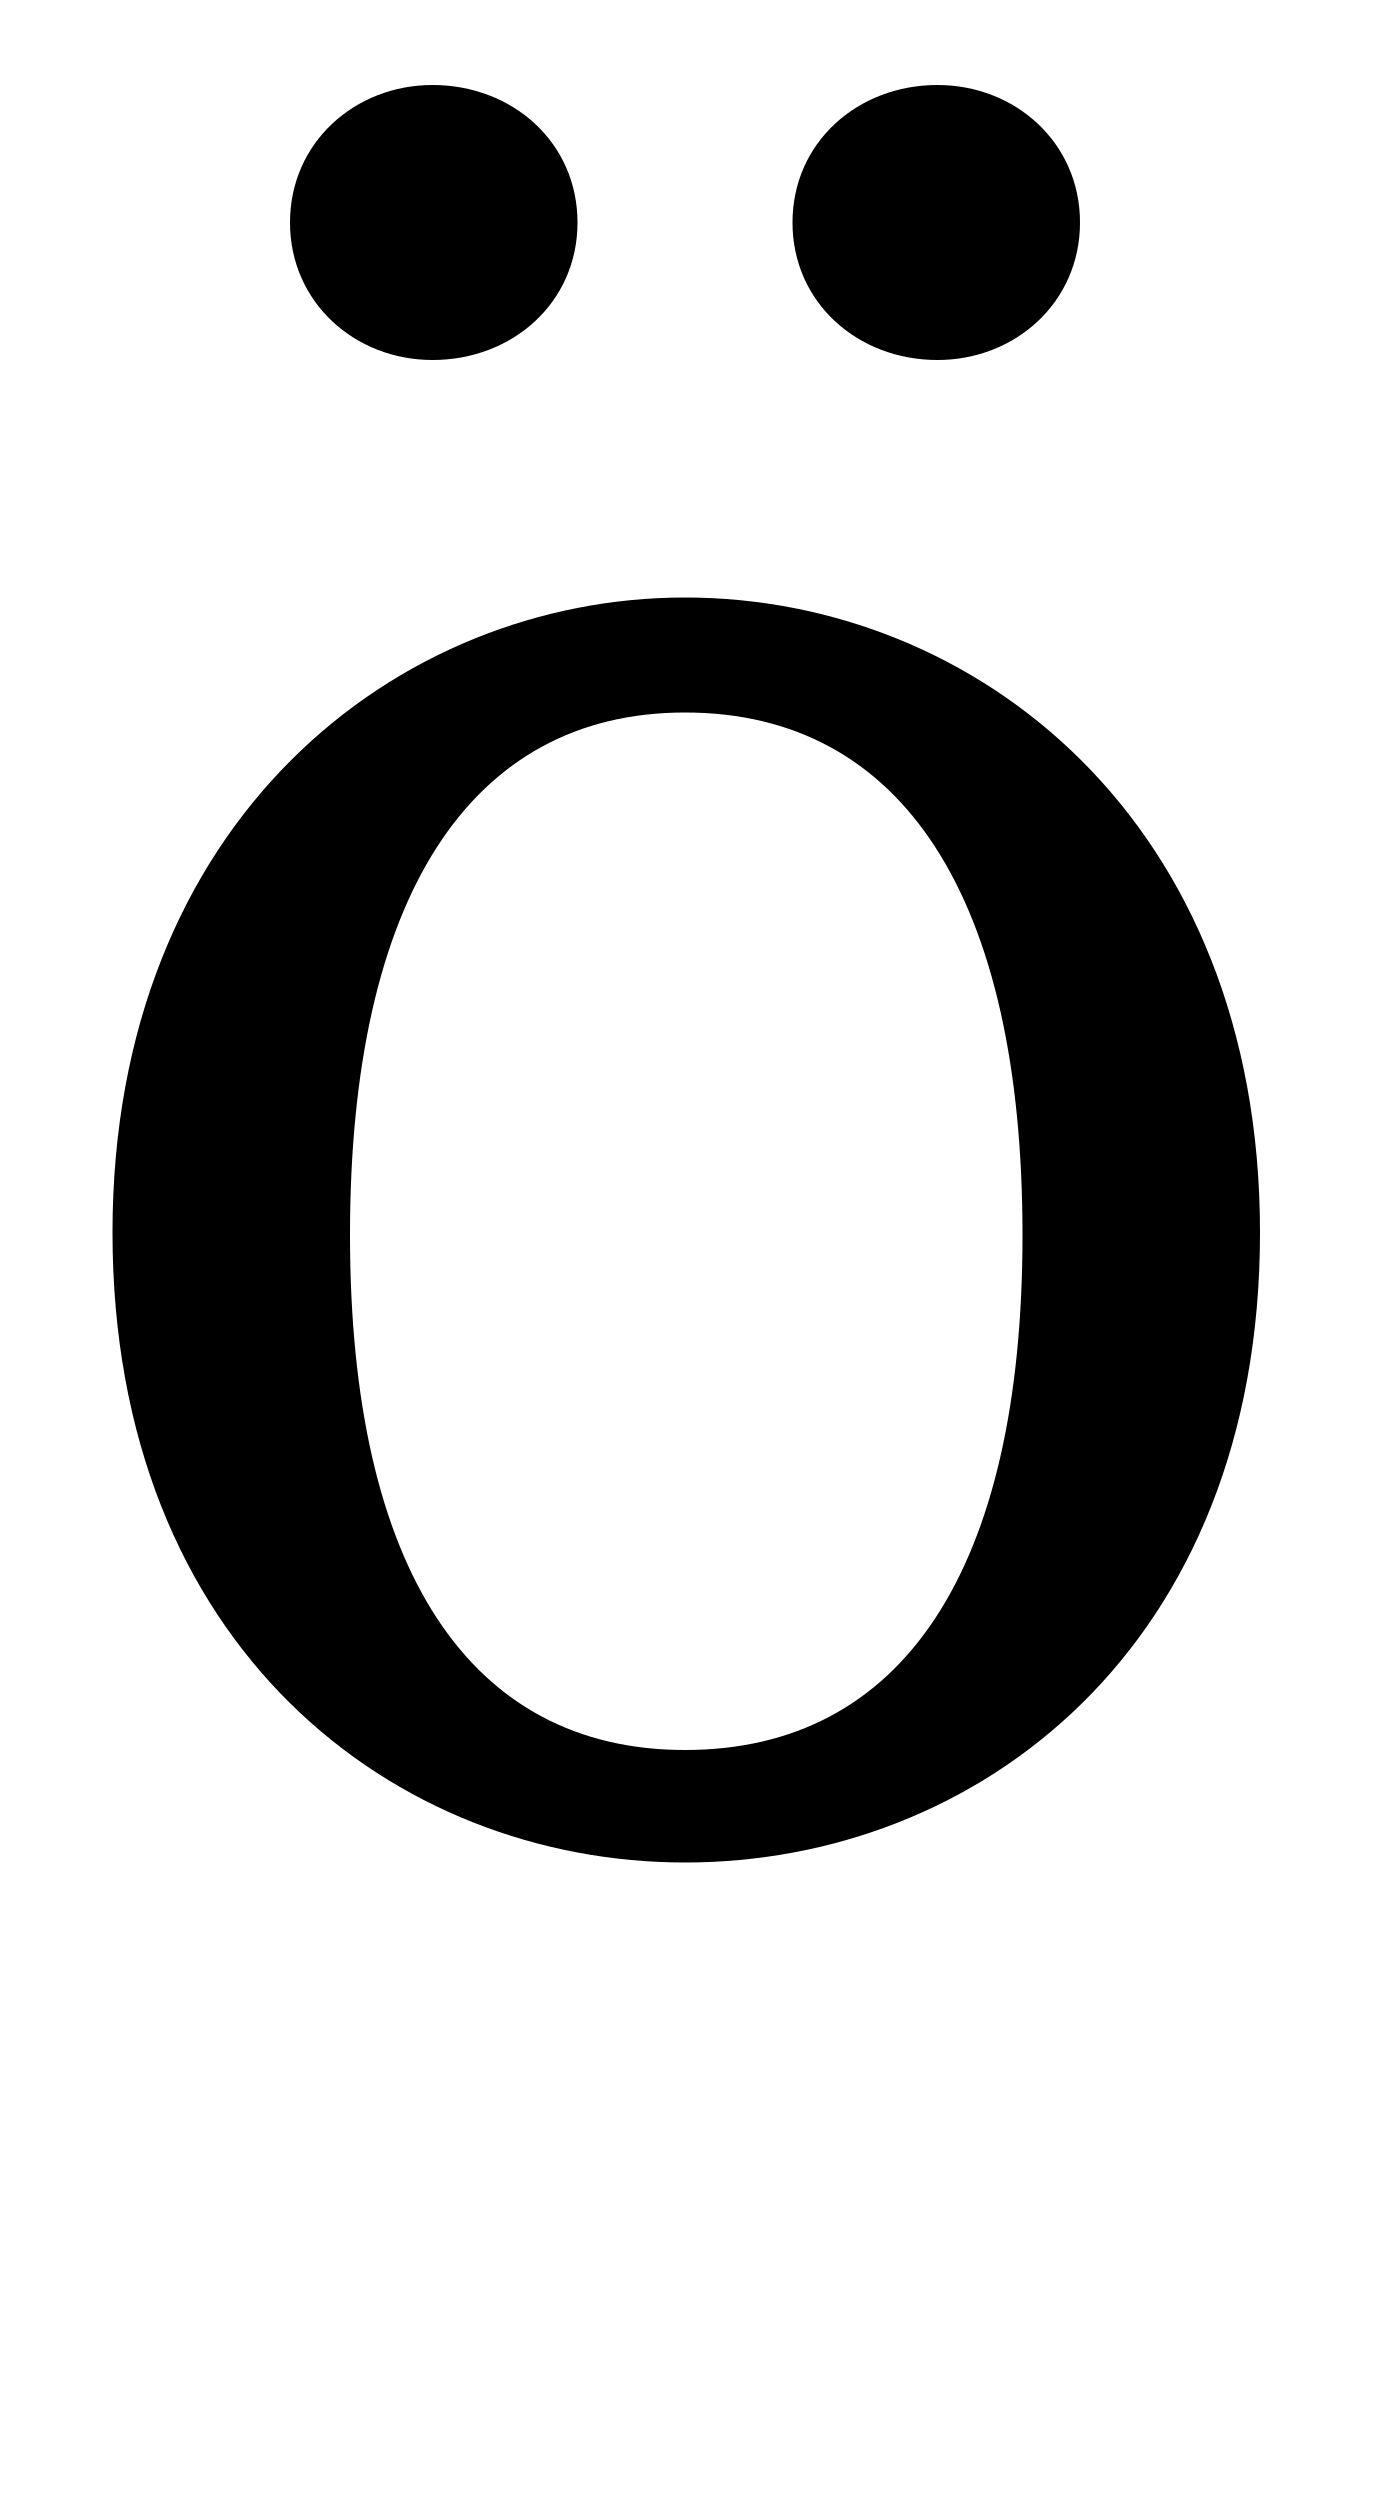
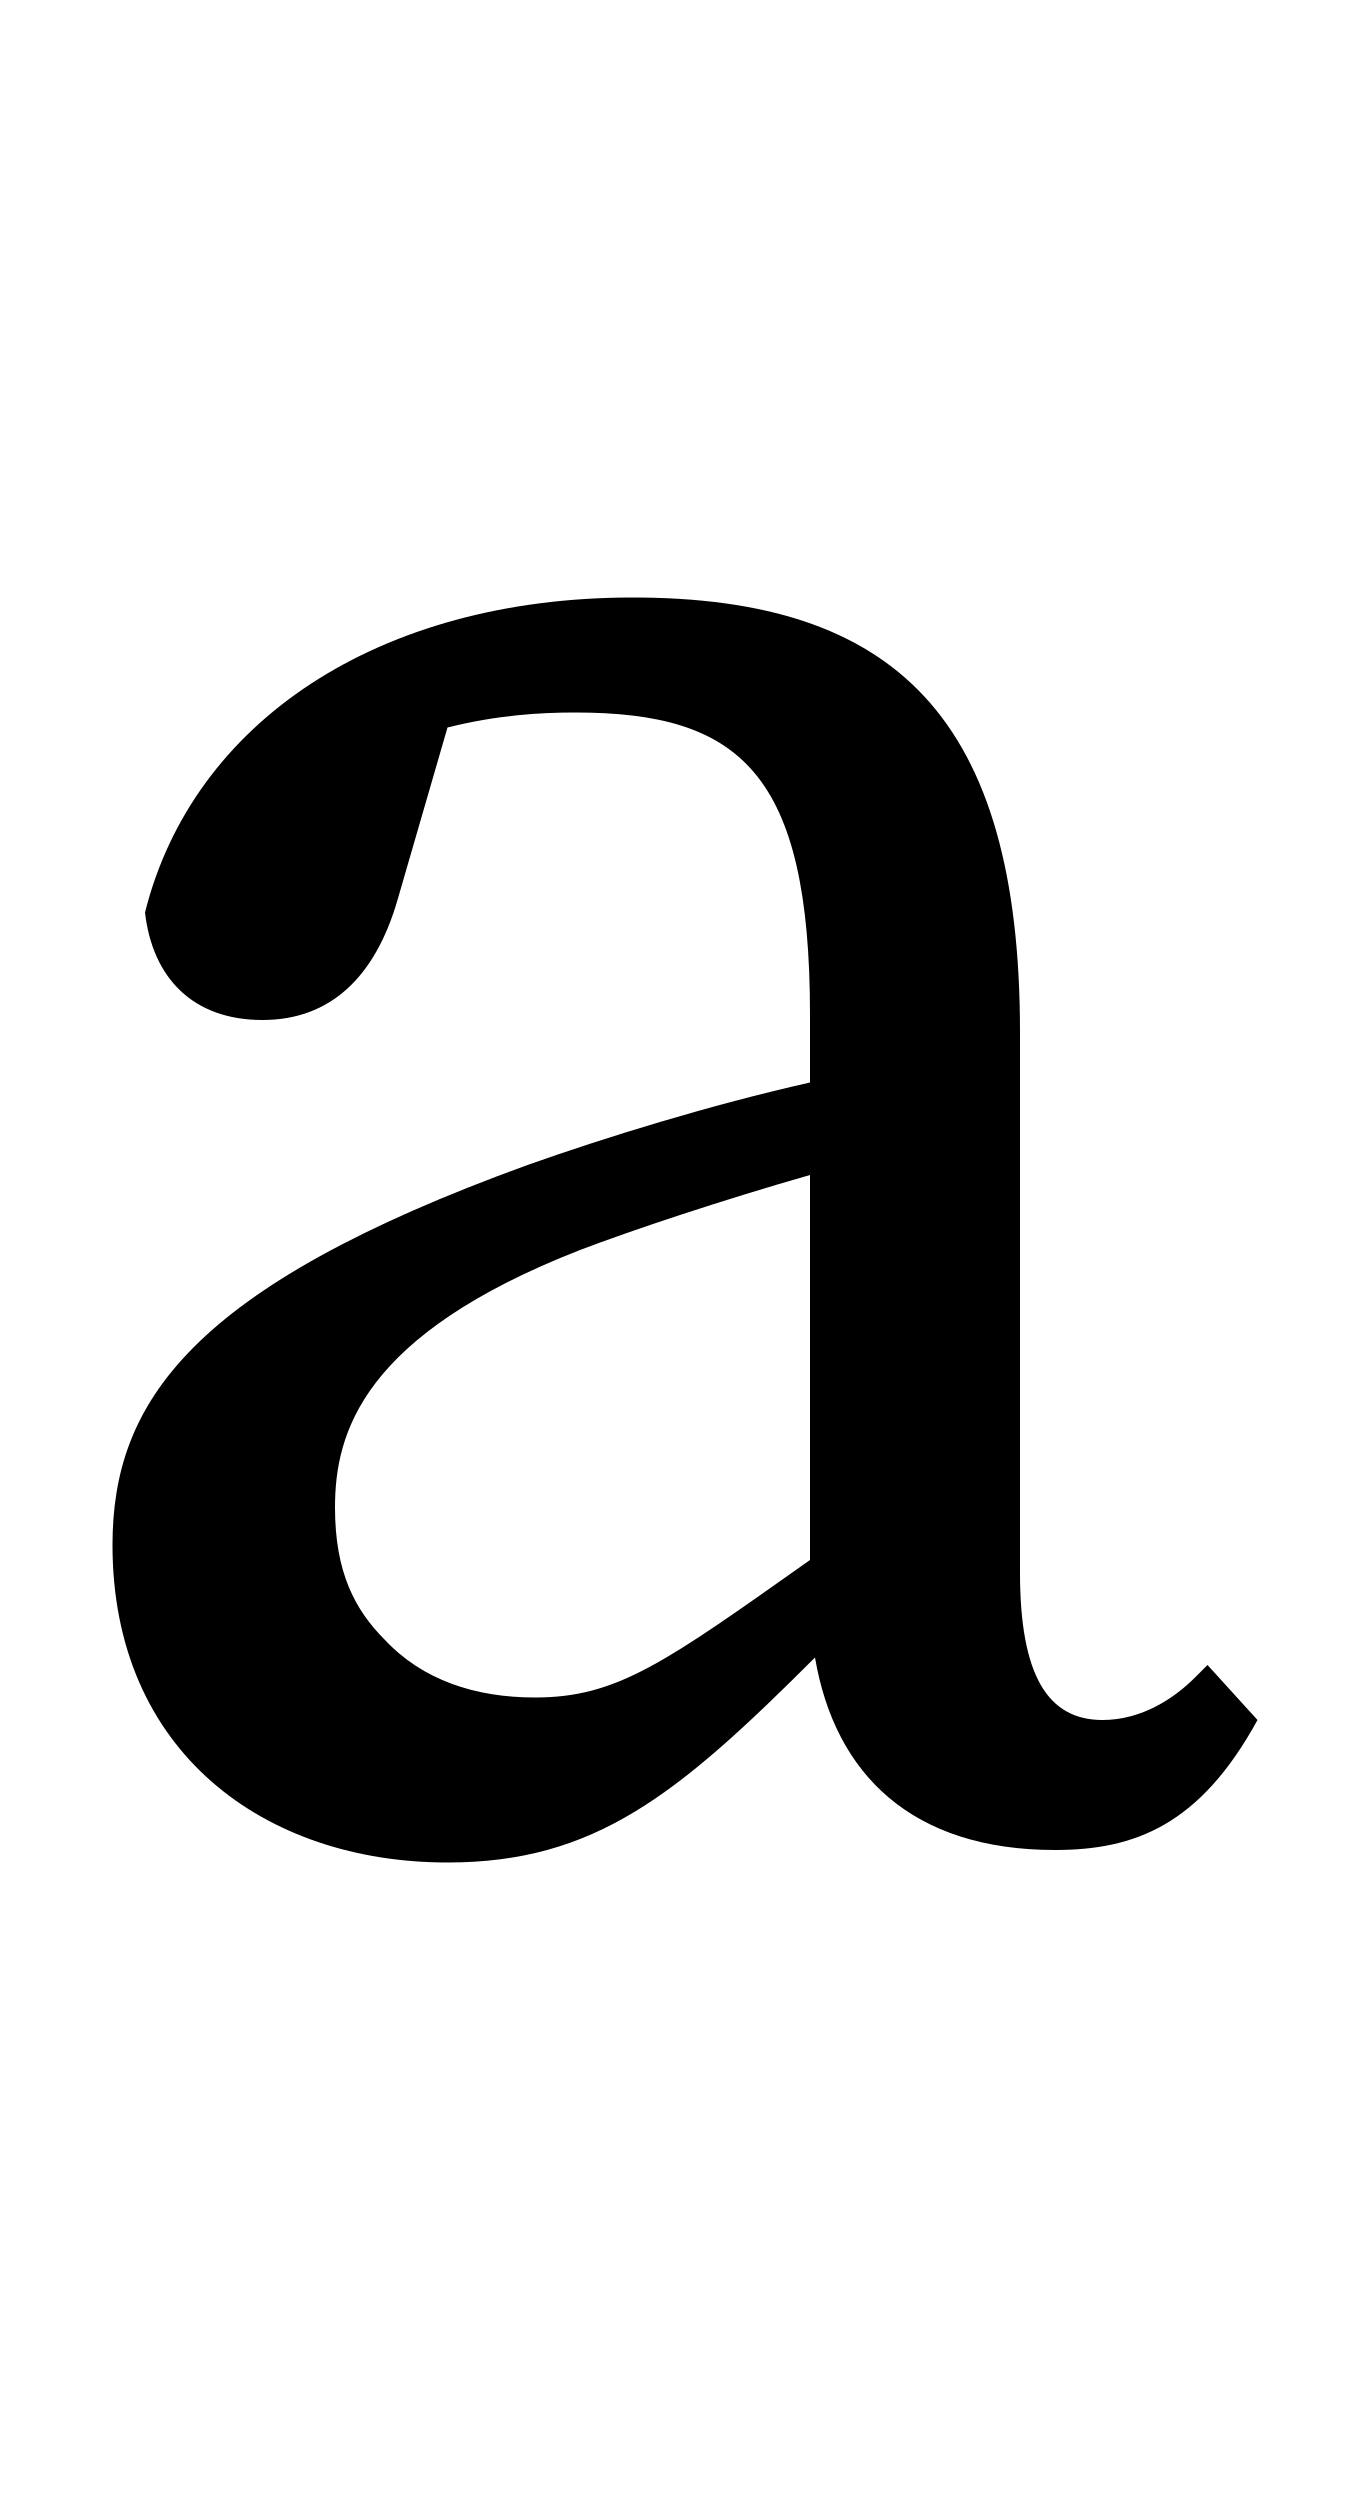
- <svg xmlns="http://www.w3.org/2000/svg" height="1000" width="549">
+ <svg xmlns="http://www.w3.org/2000/svg" height="1000" width="548">
  <style>
path { fill: black; fill-rule: nonzero; }
</style>
  <g transform="translate(0, 730) scale(1, -1)">
-     <path d="M274,445 c87,0,135,-74,135,-209 c0,-134,-48,-206,-135,-206 c-86,0,-134,72,-134,206 c0,135,48,209,134,209 z M274,491 c-115,0,-229,-89,-229,-254 c0,-166,113,-252,229,-252 c117,0,230,86,230,252 c0,165,-114,254,-230,254 z M375,586 c31,0,57,23,57,55 c0,32,-26,55,-57,55 c-32,0,-58,-23,-58,-55 c0,-32,26,-55,58,-55 z M173,586 c32,0,58,23,58,55 c0,32,-26,55,-58,55 c-31,0,-57,-23,-57,-55 c0,-32,26,-55,57,-55 z" />
+     <path d="M324,106 c-58,-41,-77,-55,-110,-55 c-24,0,-45,7,-60,23 c-12,12,-20,27,-20,53 c0,30,11,69,98,103 c21,8,57,20,92,30 z M483,64 l-5,-5 c-8,-8,-21,-17,-37,-17 c-22,0,-33,18,-33,59 l0,216 c0,126,-50,174,-155,174 c-102,0,-176,-50,-195,-126 c3,-26,19,-43,47,-43 c27,0,45,17,54,48 l20,69 c20,5,37,6,51,6 c66,0,94,-24,94,-121 l0,-27 c-40,-9,-82,-22,-113,-33 c-135,-49,-166,-95,-166,-152 c0,-83,61,-127,134,-127 c59,0,92,27,147,82 c8,-47,39,-77,96,-77 c32,0,58,10,81,52 z" />
  </g>
</svg>
